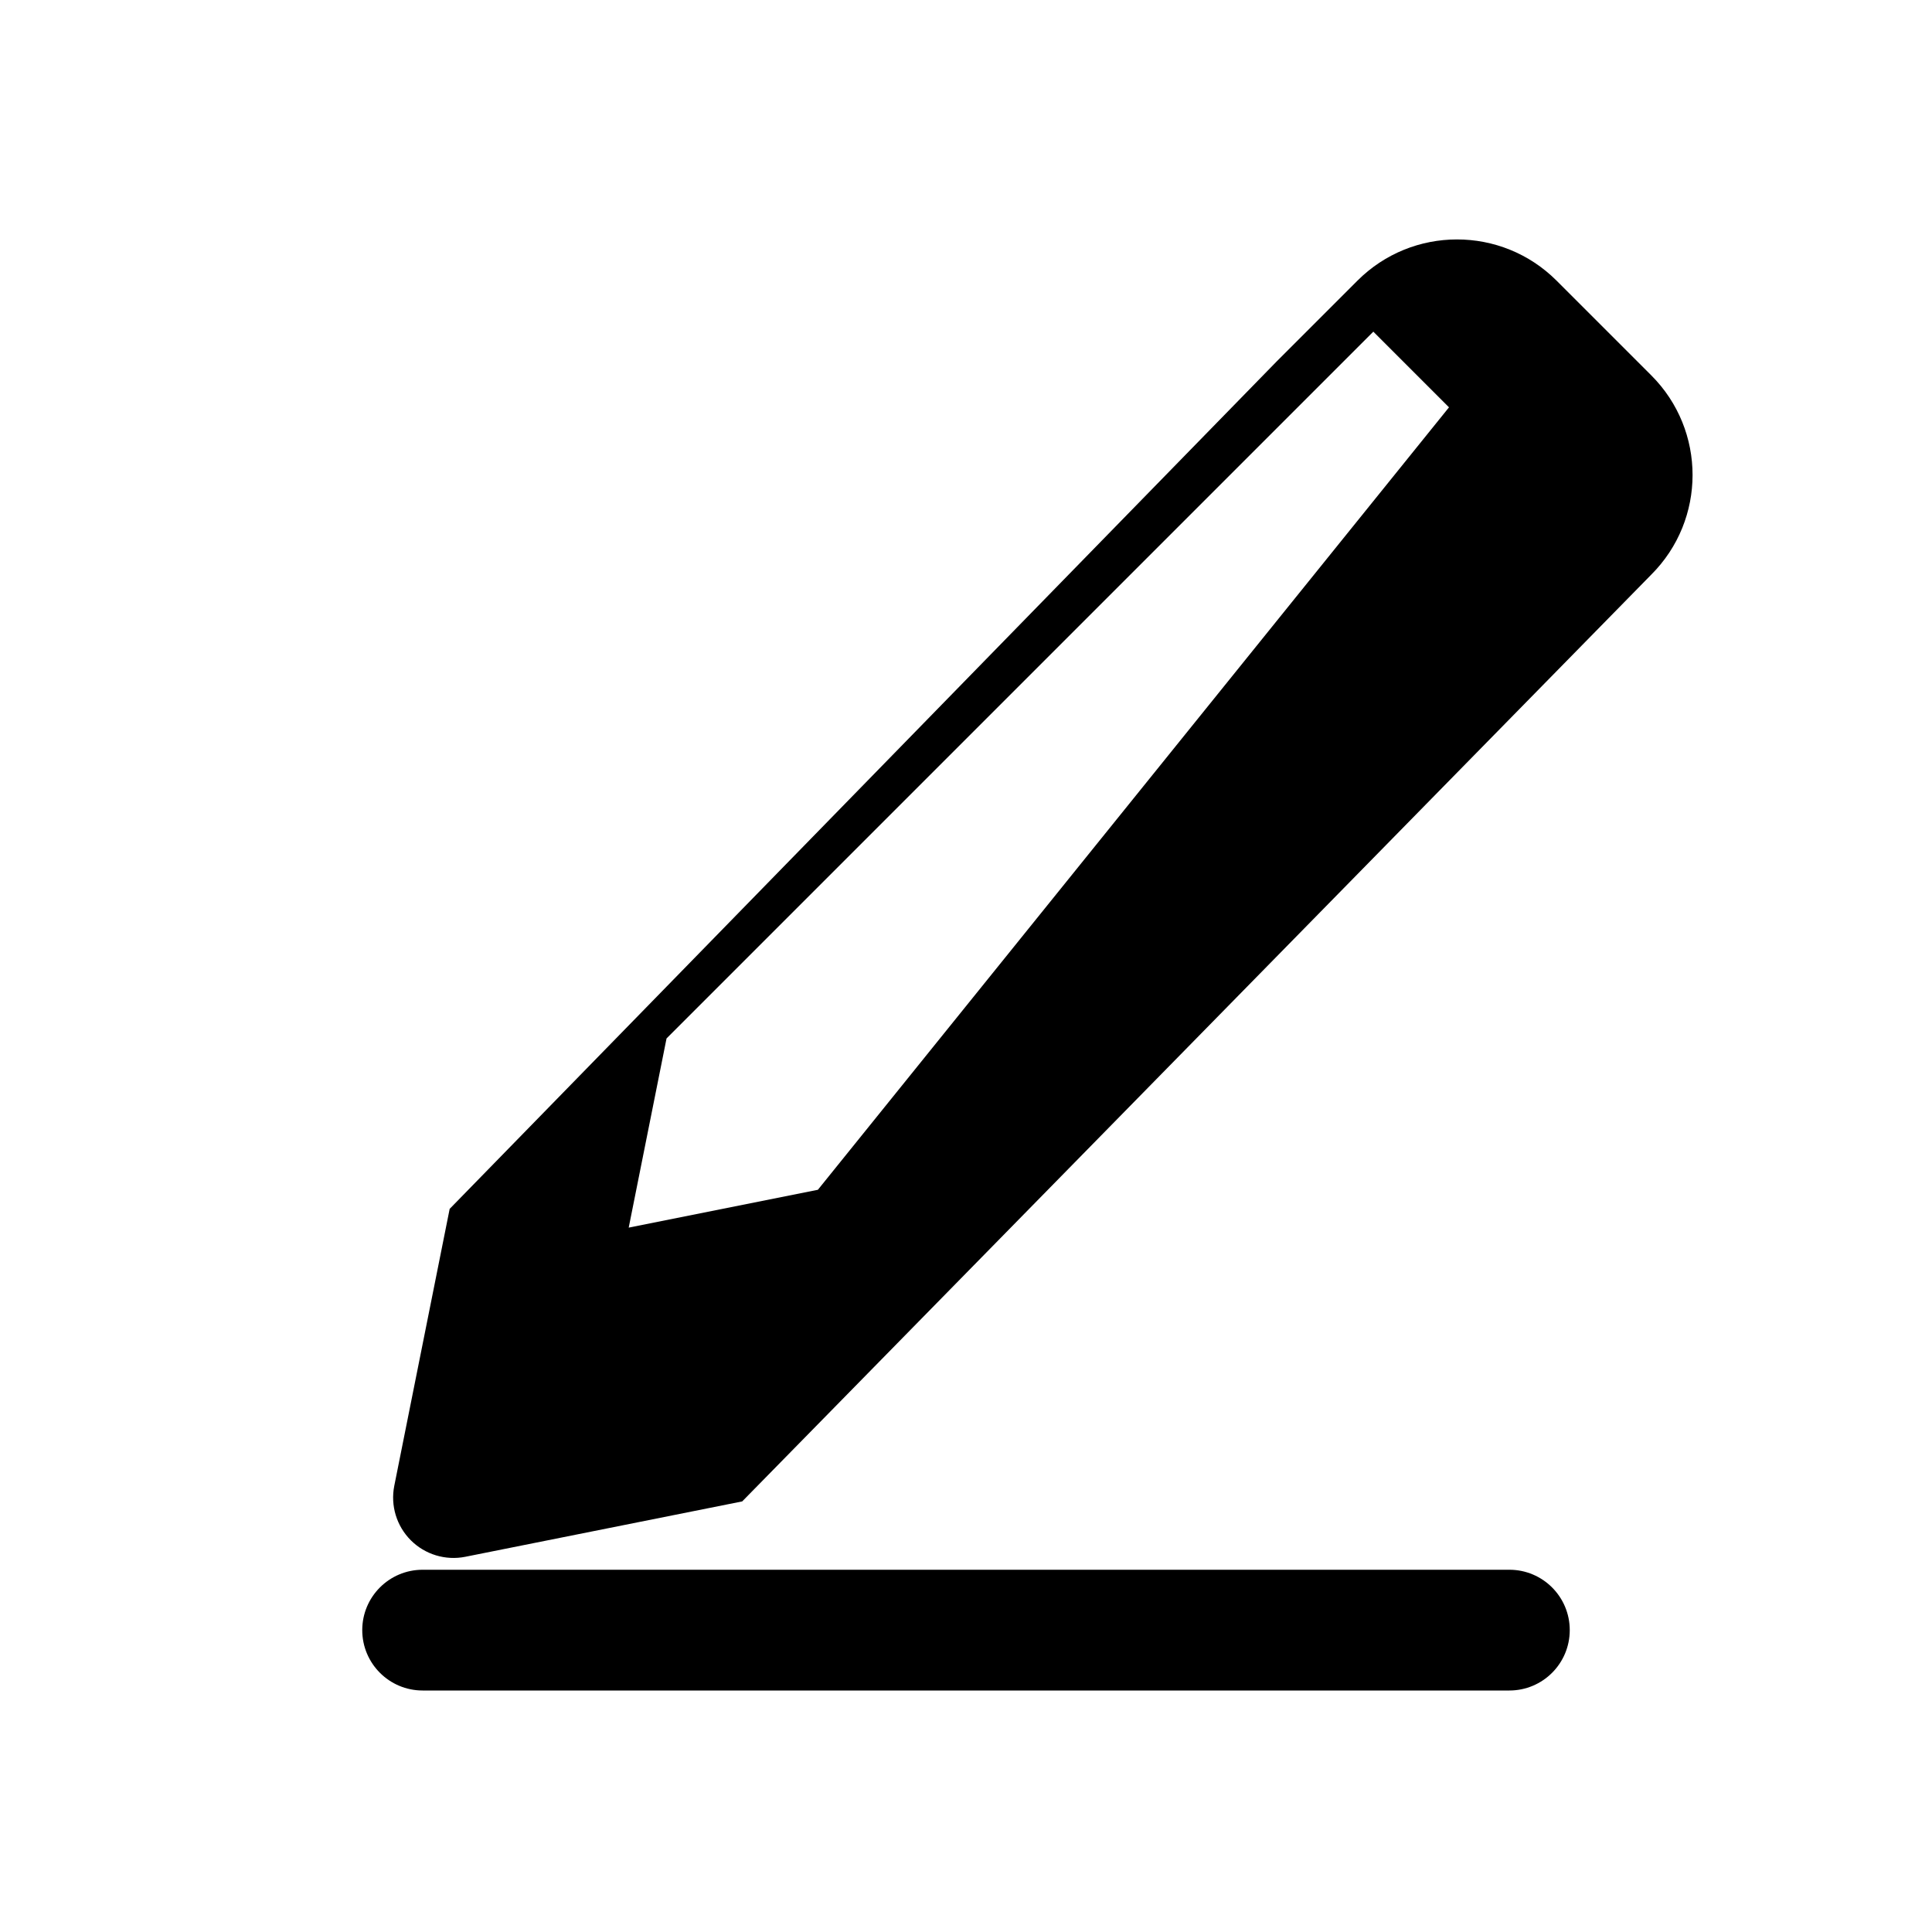
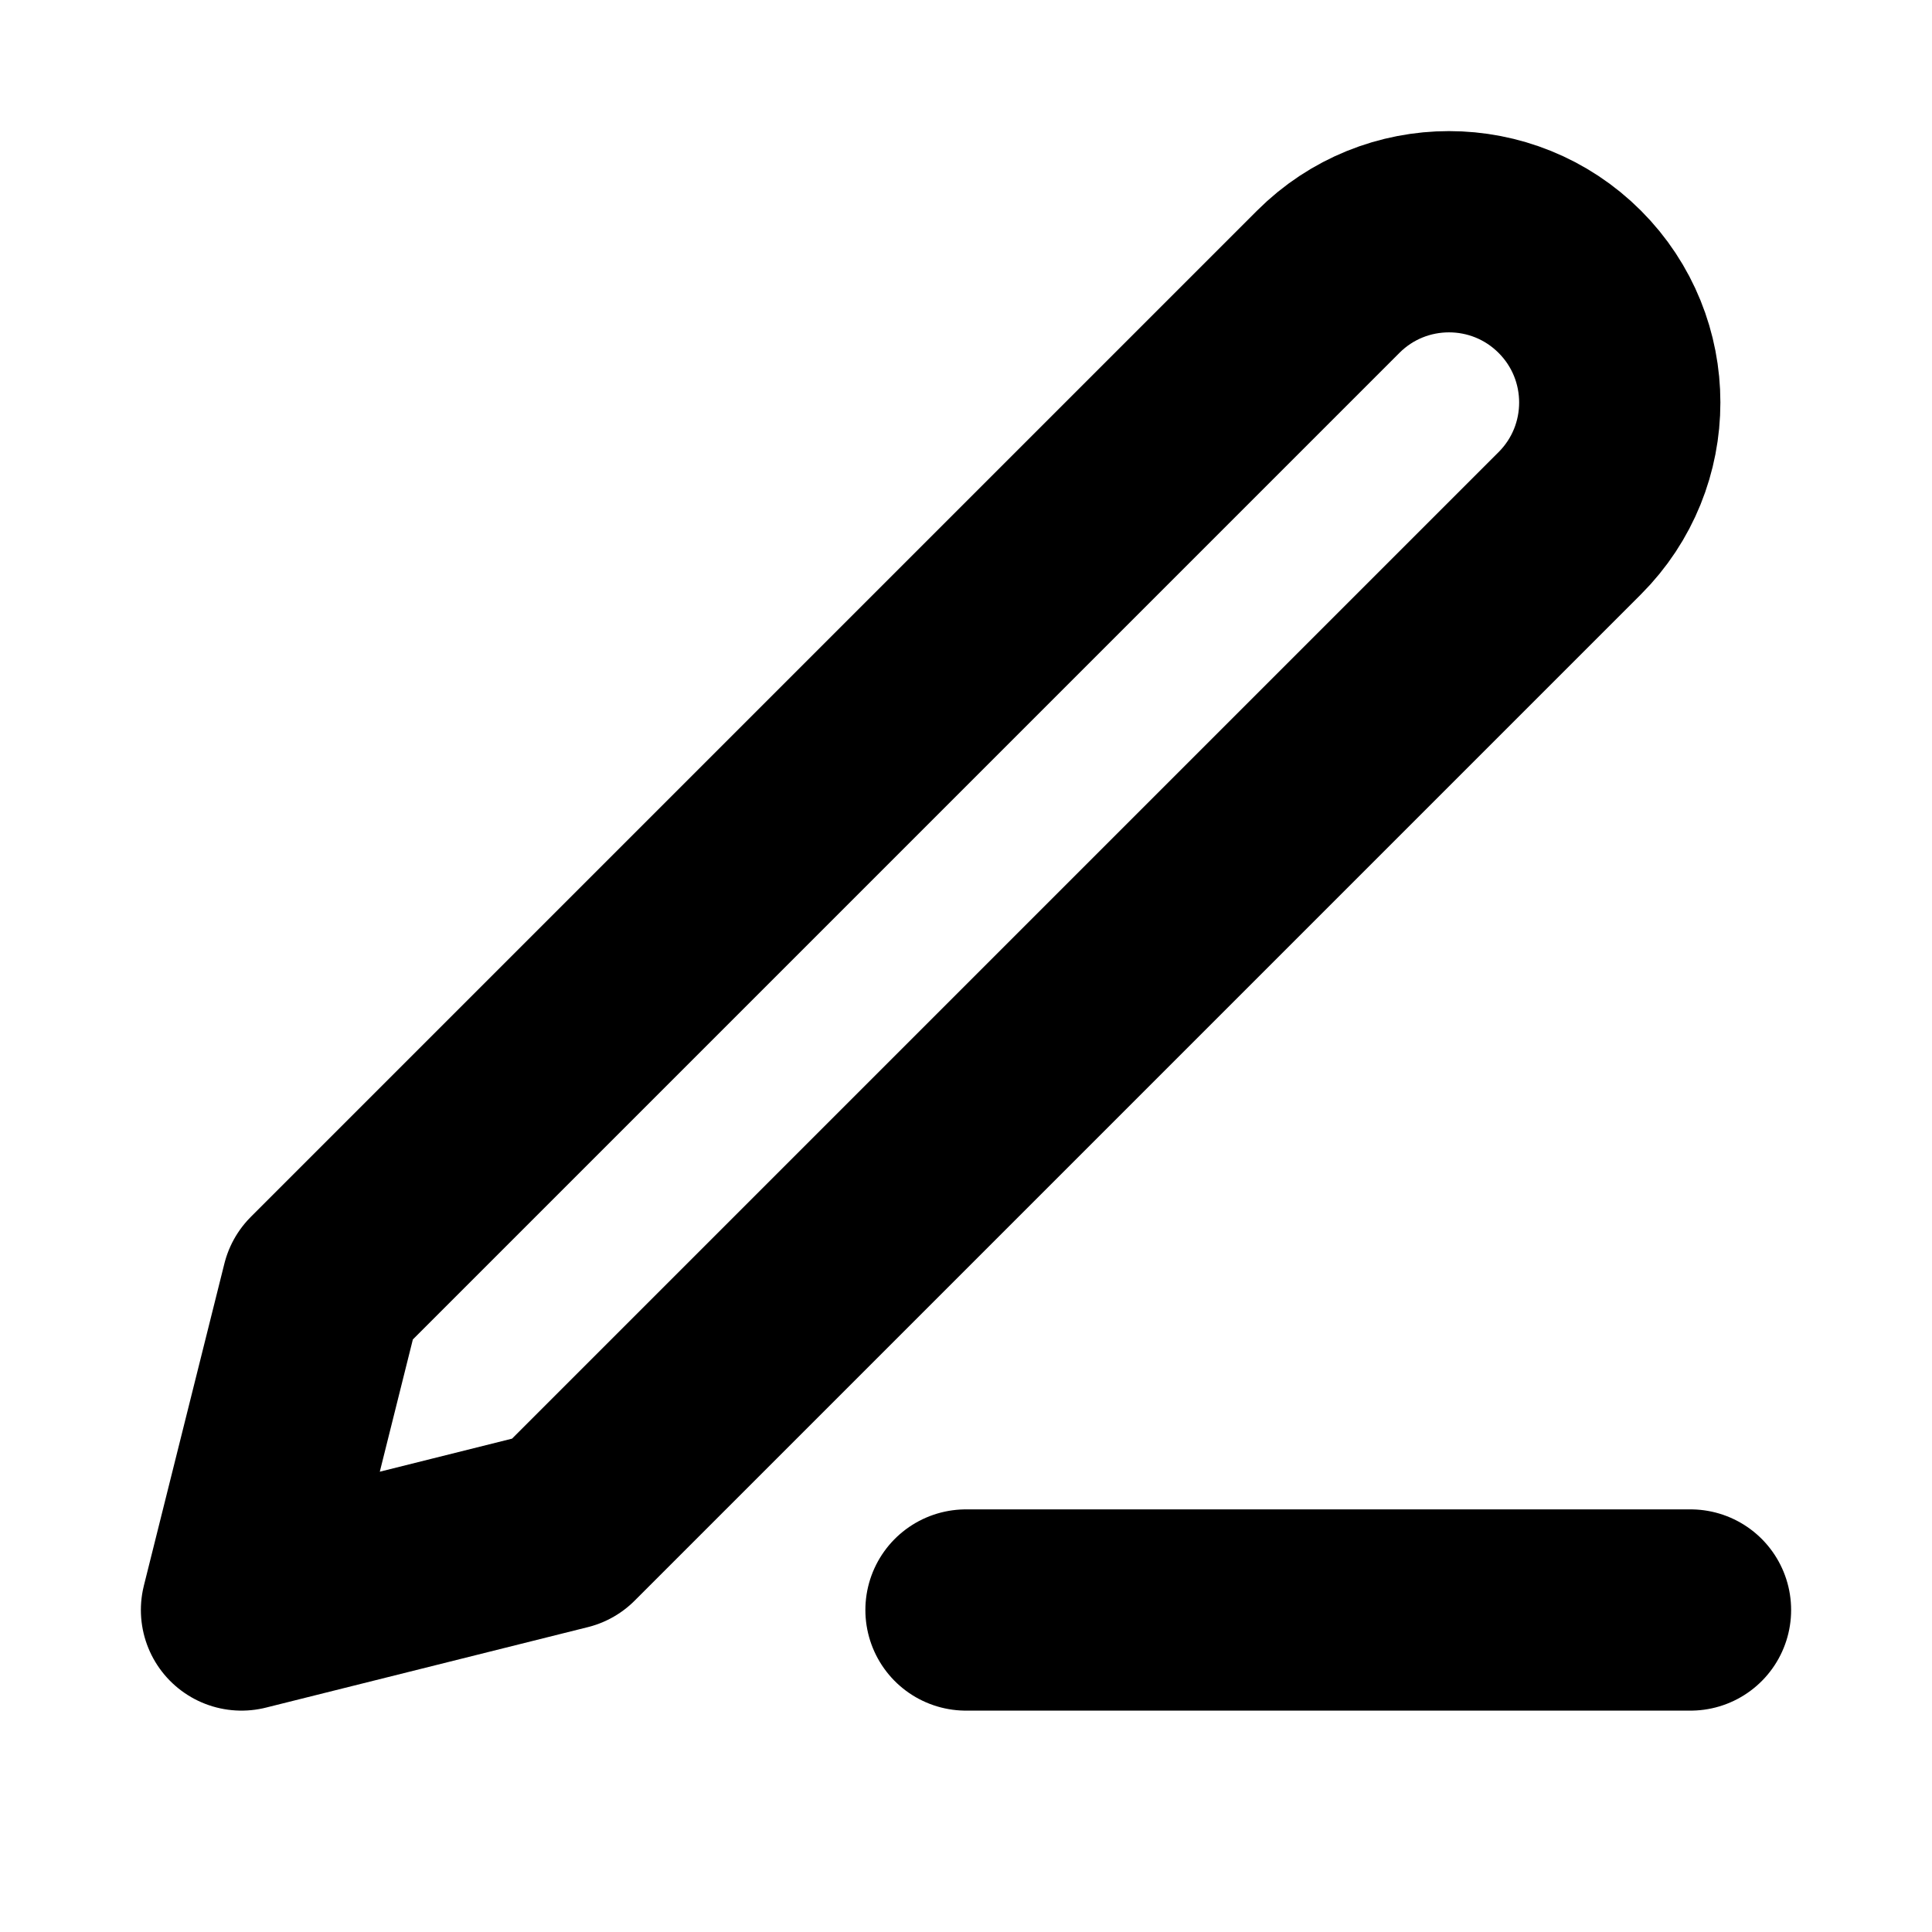
- <svg xmlns="http://www.w3.org/2000/svg" viewBox="0 0 24 24">
-   <path fill="currentColor" d="M16.862 3.487a1.75 1.75 0 0 1 2.475 0l1.176 1.176a1.75 1.75 0 0 1 0 2.475L9.22 18.651l-3.44.688a.75.75 0 0 1-.882-.882l.688-3.44 10.276-10.53ZM18 5.06 17.06 4.12 8.28 12.9l-.47 2.35 2.35-.47L18 5.06ZM5.25 19.5a.75.75 0 0 0 0 1.5h13.5a.75.75 0 0 0 0-1.5H5.25Z" />
+ <svg xmlns="http://www.w3.org/2000/svg" viewBox="0 0 24 24" fill="none" stroke="currentColor" stroke-width="2.5" stroke-linecap="round" stroke-linejoin="round">
+   <path d="M12 20h9M16.5 3.5a2.121 2.121 0 0 1 3 3L7 19l-4 1 1-4 12.5-12.5Z" />
</svg>
